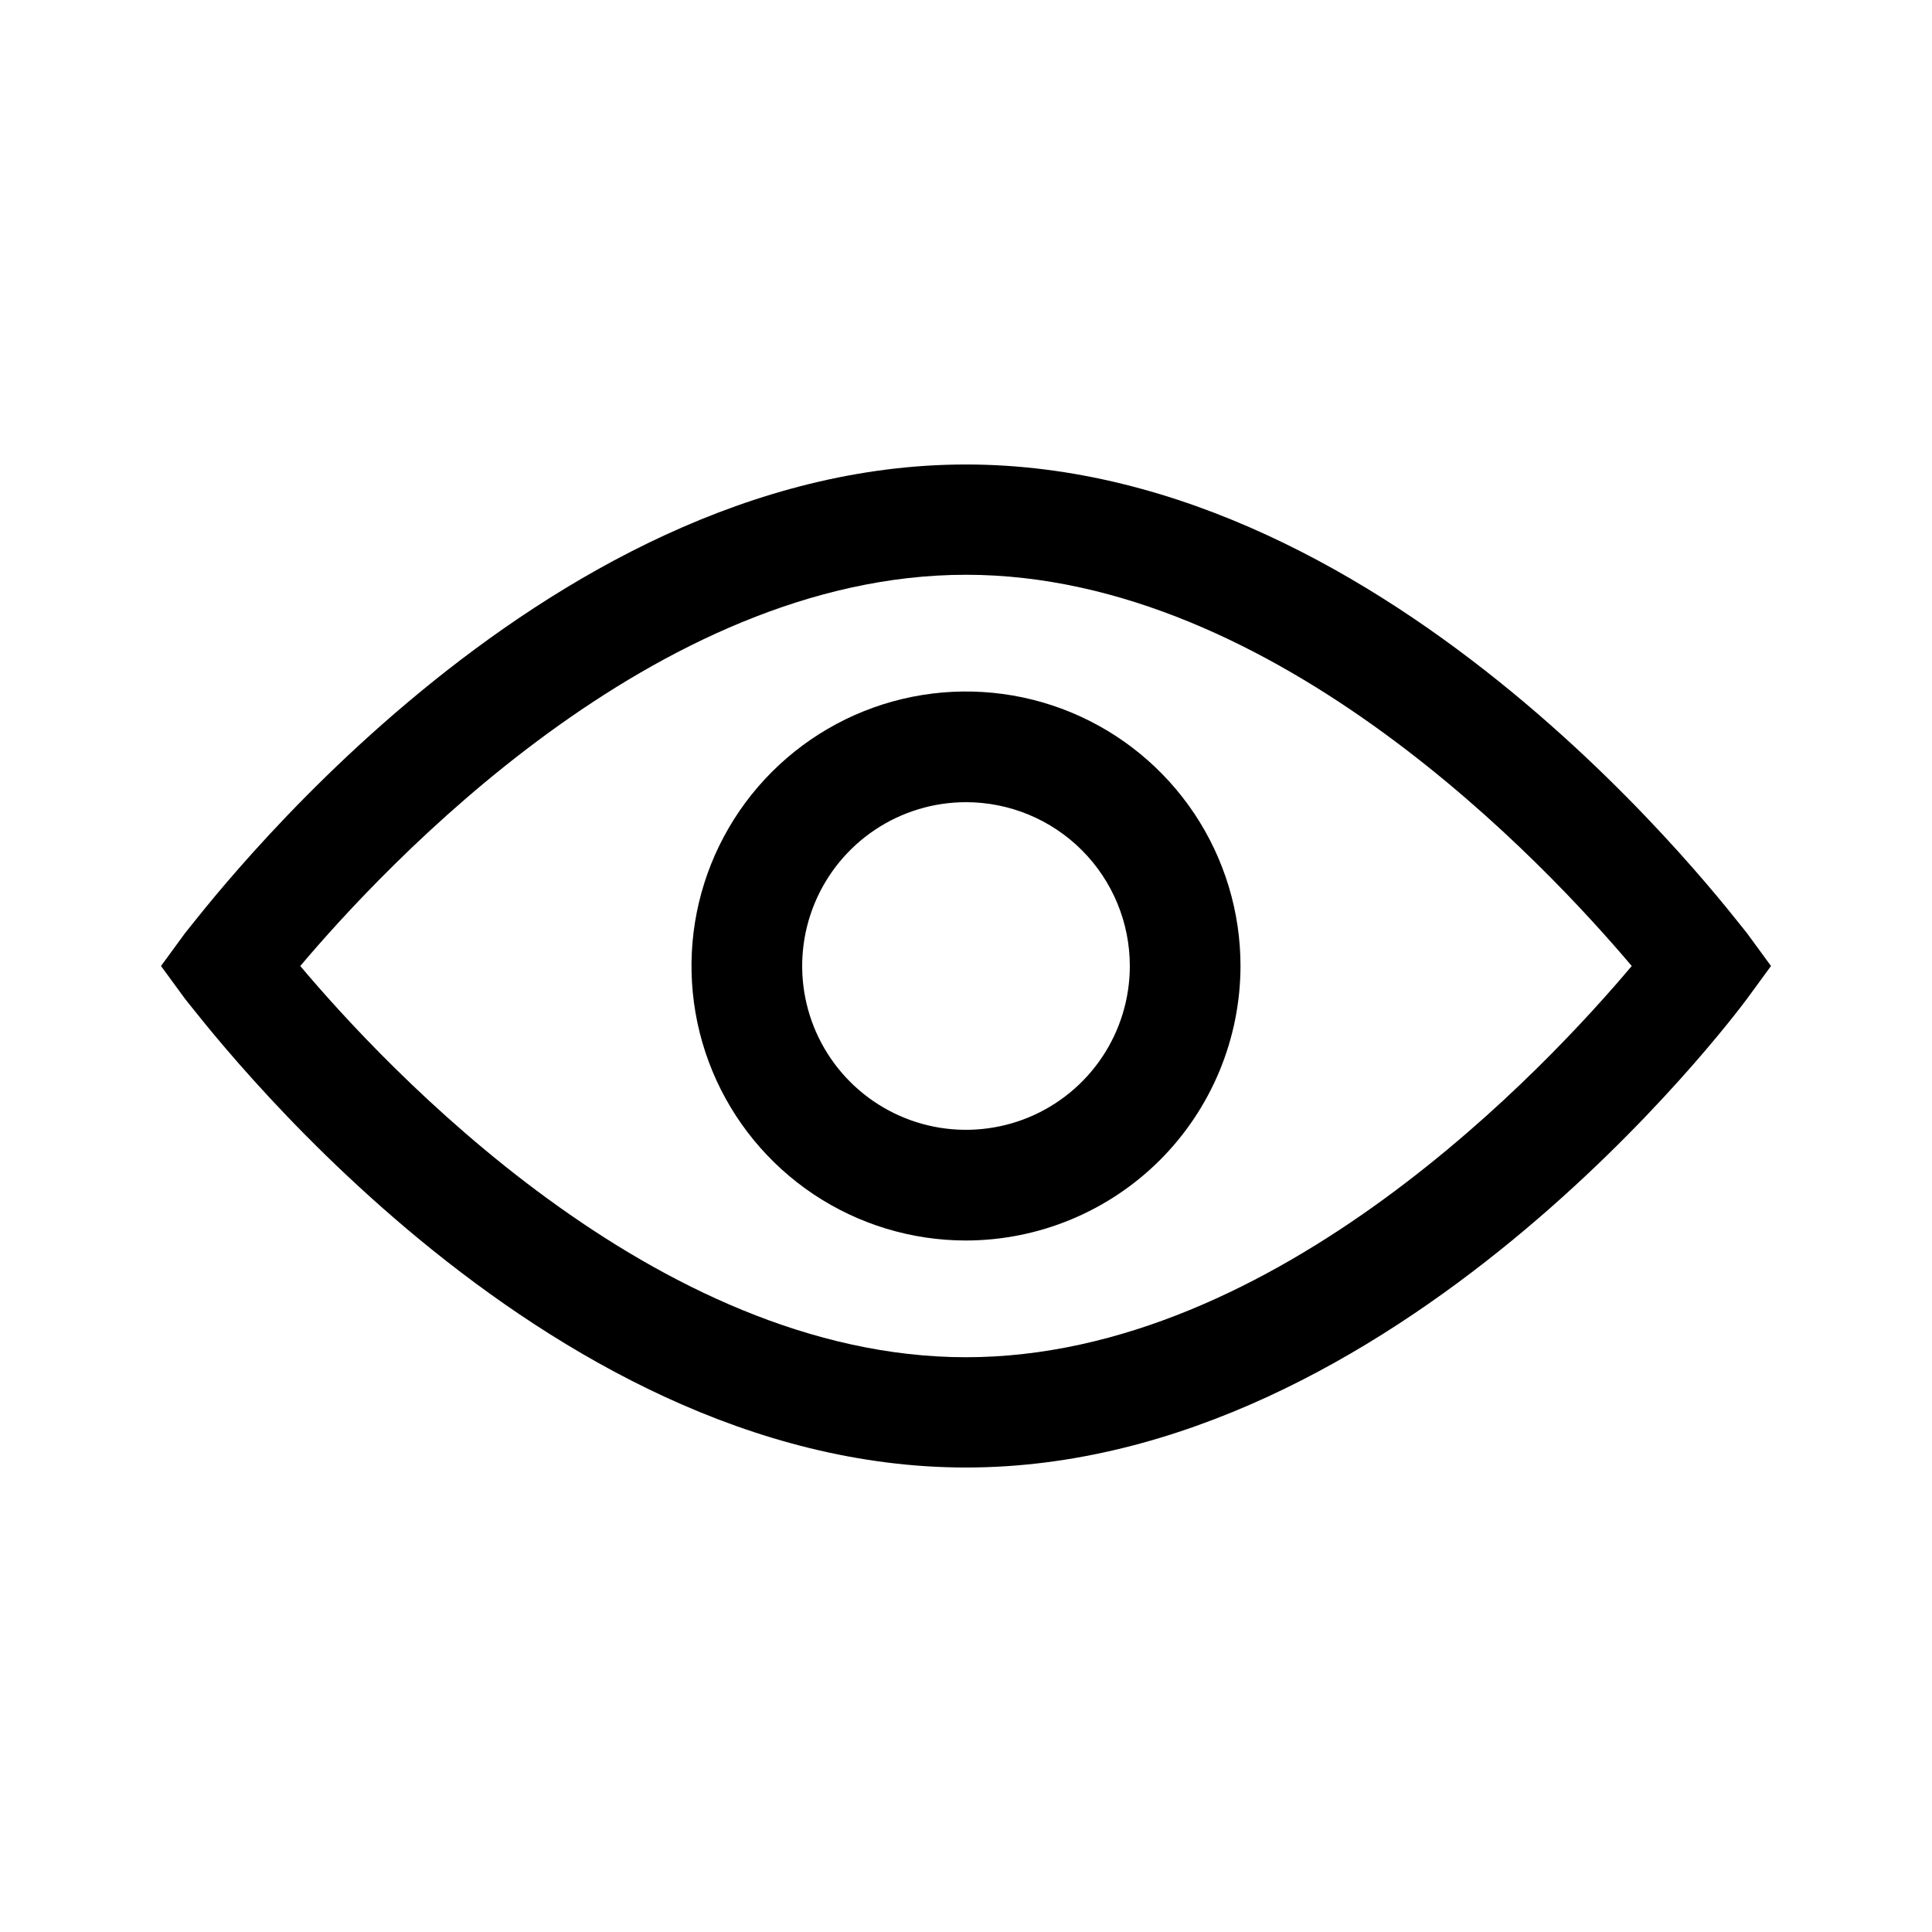
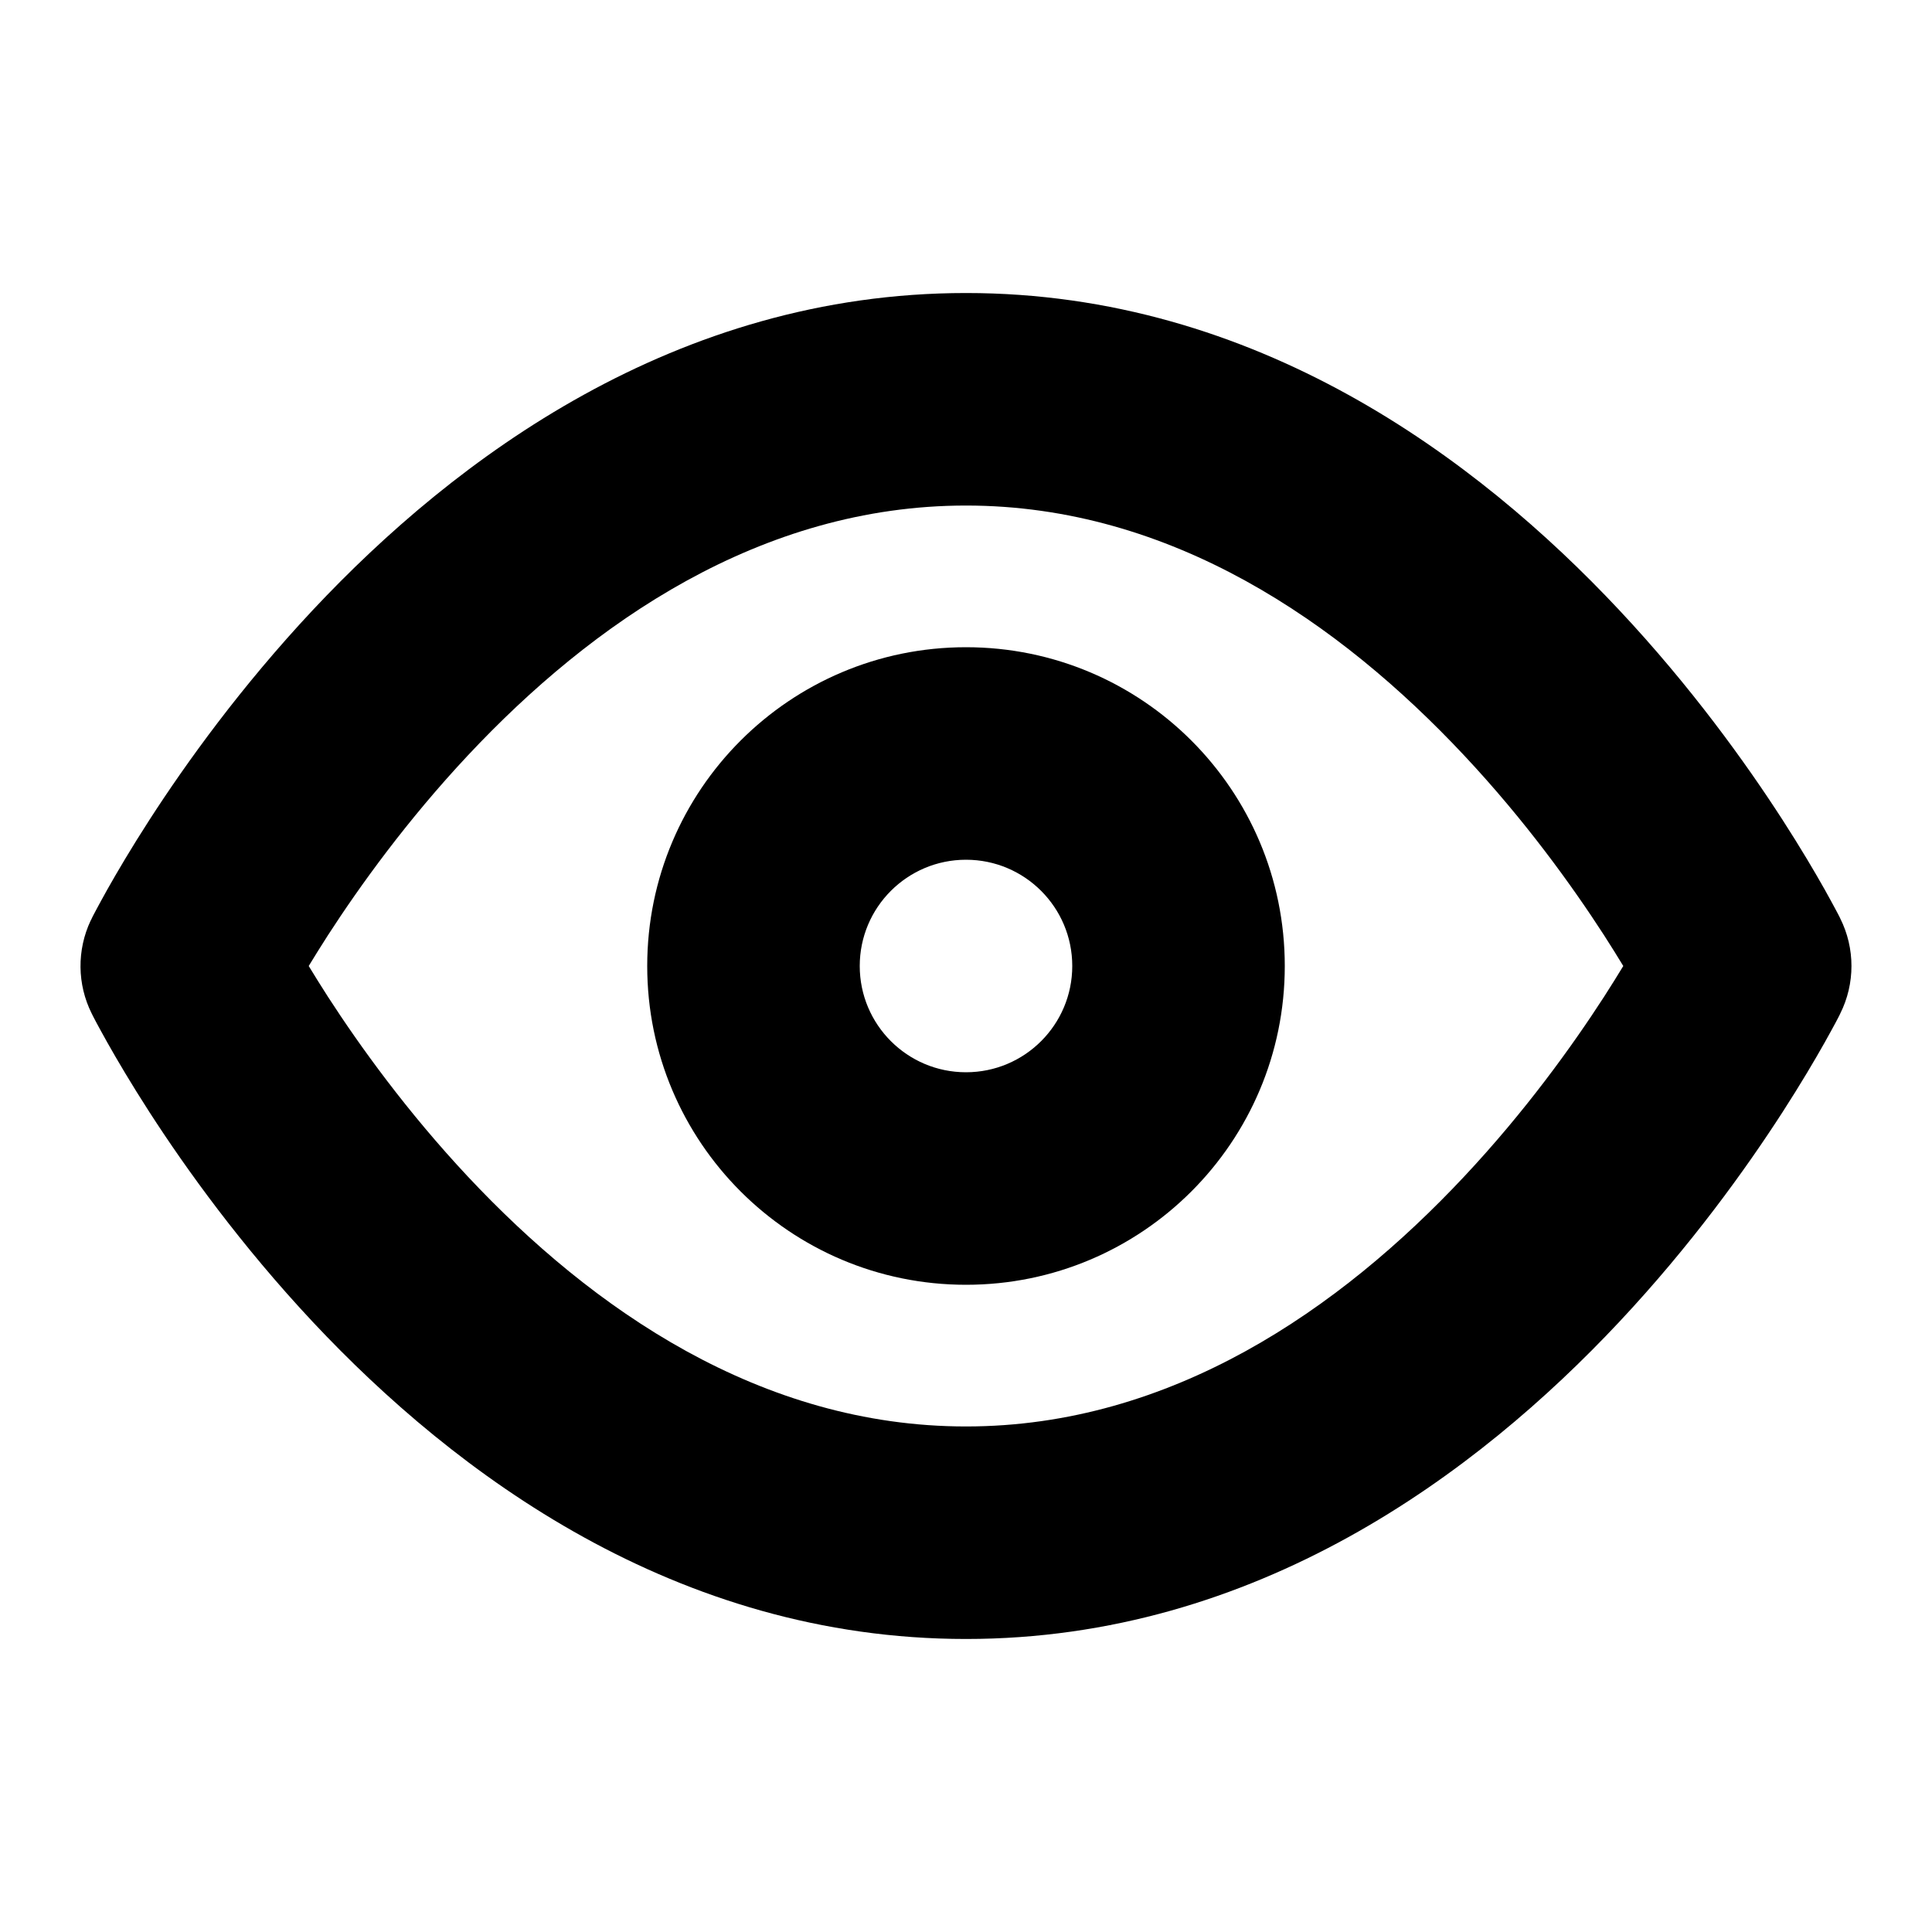
- <svg xmlns="http://www.w3.org/2000/svg" width="48" height="48" viewBox="0 0 48 48" fill="none">
-   <path d="M24 36.46C13.33 36.46 5 25.29 4.6 24.82L4 24L4.6 23.18C5 22.71 13.33 11.54 24 11.54C34.67 11.54 43 22.71 43.4 23.18L44 24L43.4 24.82C43.05 25.29 34.67 36.46 24 36.46ZM7.46 24C9.54 26.47 16.27 33.72 24 33.72C31.73 33.72 38.46 26.47 40.54 24C38.46 21.54 31.73 14.28 24 14.28C16.27 14.28 9.54 21.54 7.46 24Z" fill="black" />
-   <path d="M24 30.82C22.651 30.82 21.333 30.42 20.211 29.671C19.09 28.921 18.215 27.856 17.699 26.61C17.183 25.364 17.048 23.992 17.311 22.669C17.574 21.347 18.224 20.131 19.177 19.178C20.131 18.224 21.346 17.574 22.669 17.311C23.992 17.048 25.364 17.183 26.61 17.699C27.856 18.215 28.921 19.09 29.671 20.211C30.42 21.333 30.82 22.651 30.82 24C30.817 25.808 30.098 27.541 28.82 28.82C27.541 30.098 25.808 30.817 24 30.82ZM24 19.93C23.195 19.93 22.408 20.169 21.739 20.616C21.07 21.063 20.548 21.699 20.24 22.442C19.932 23.186 19.851 24.005 20.008 24.794C20.165 25.584 20.553 26.309 21.122 26.878C21.691 27.447 22.416 27.835 23.206 27.992C23.995 28.149 24.814 28.068 25.558 27.76C26.301 27.452 26.937 26.93 27.384 26.261C27.831 25.592 28.07 24.805 28.07 24C28.07 22.921 27.641 21.885 26.878 21.122C26.115 20.359 25.079 19.93 24 19.93Z" fill="black" />
+ <svg xmlns="http://www.w3.org/2000/svg" width="24" height="24" viewBox="0 0 24 24" fill="none">
+   <path fill-rule="evenodd" clip-rule="evenodd" d="M22.858 12.595L22.86 12.591C23.046 12.22 23.046 11.78 22.86 11.409L22.858 11.405L22.855 11.398L22.844 11.376C22.834 11.358 22.822 11.334 22.806 11.304C22.773 11.243 22.727 11.157 22.667 11.05C22.547 10.837 22.372 10.539 22.143 10.184C21.686 9.476 21.006 8.529 20.113 7.577C18.352 5.699 15.607 3.64 12 3.64C8.393 3.64 5.648 5.699 3.887 7.577C2.995 8.529 2.314 9.476 1.857 10.184C1.628 10.539 1.453 10.837 1.333 11.05C1.273 11.157 1.227 11.243 1.194 11.304C1.178 11.334 1.166 11.358 1.156 11.376L1.145 11.398L1.142 11.405L1.14 11.409L1.128 11.434L1.126 11.435L1.126 11.436C0.954 11.802 0.958 12.228 1.139 12.59L1.14 12.592L1.142 12.595L1.145 12.602L1.156 12.624C1.166 12.642 1.178 12.666 1.194 12.697C1.227 12.758 1.273 12.843 1.333 12.95C1.453 13.163 1.628 13.461 1.857 13.816C2.314 14.524 2.995 15.471 3.887 16.423C5.648 18.301 8.393 20.36 12 20.36C15.607 20.36 18.352 18.301 20.113 16.423C21.006 15.471 21.686 14.524 22.143 13.816C22.372 13.461 22.547 13.163 22.667 12.95C22.727 12.843 22.773 12.758 22.806 12.697C22.822 12.666 22.834 12.642 22.844 12.624L22.855 12.602L22.858 12.595ZM3.835 12C3.905 12.115 3.985 12.244 4.075 12.384C4.471 12.996 5.056 13.809 5.813 14.617C7.352 16.259 9.447 17.72 12 17.72C14.553 17.72 16.648 16.259 18.187 14.617C18.945 13.809 19.529 12.996 19.925 12.384C20.015 12.244 20.095 12.115 20.165 12C20.095 11.885 20.015 11.756 19.925 11.616C19.529 11.004 18.945 10.191 18.187 9.383C16.648 7.741 14.553 6.28 12 6.28C9.447 6.28 7.352 7.741 5.813 9.383C5.056 10.191 4.471 11.004 4.075 11.616C3.985 11.756 3.905 11.885 3.835 12Z" fill="black" />
+   <path fill-rule="evenodd" clip-rule="evenodd" d="M12 10.68C11.271 10.68 10.68 11.271 10.68 12C10.68 12.729 11.271 13.32 12 13.32C12.729 13.32 13.32 12.729 13.32 12C13.32 11.271 12.729 10.68 12 10.68ZM8.04 12C8.04 9.813 9.813 8.04 12 8.04C14.187 8.04 15.96 9.813 15.96 12C15.96 14.187 14.187 15.96 12 15.96C9.813 15.96 8.04 14.187 8.04 12Z" fill="black" />
</svg>
